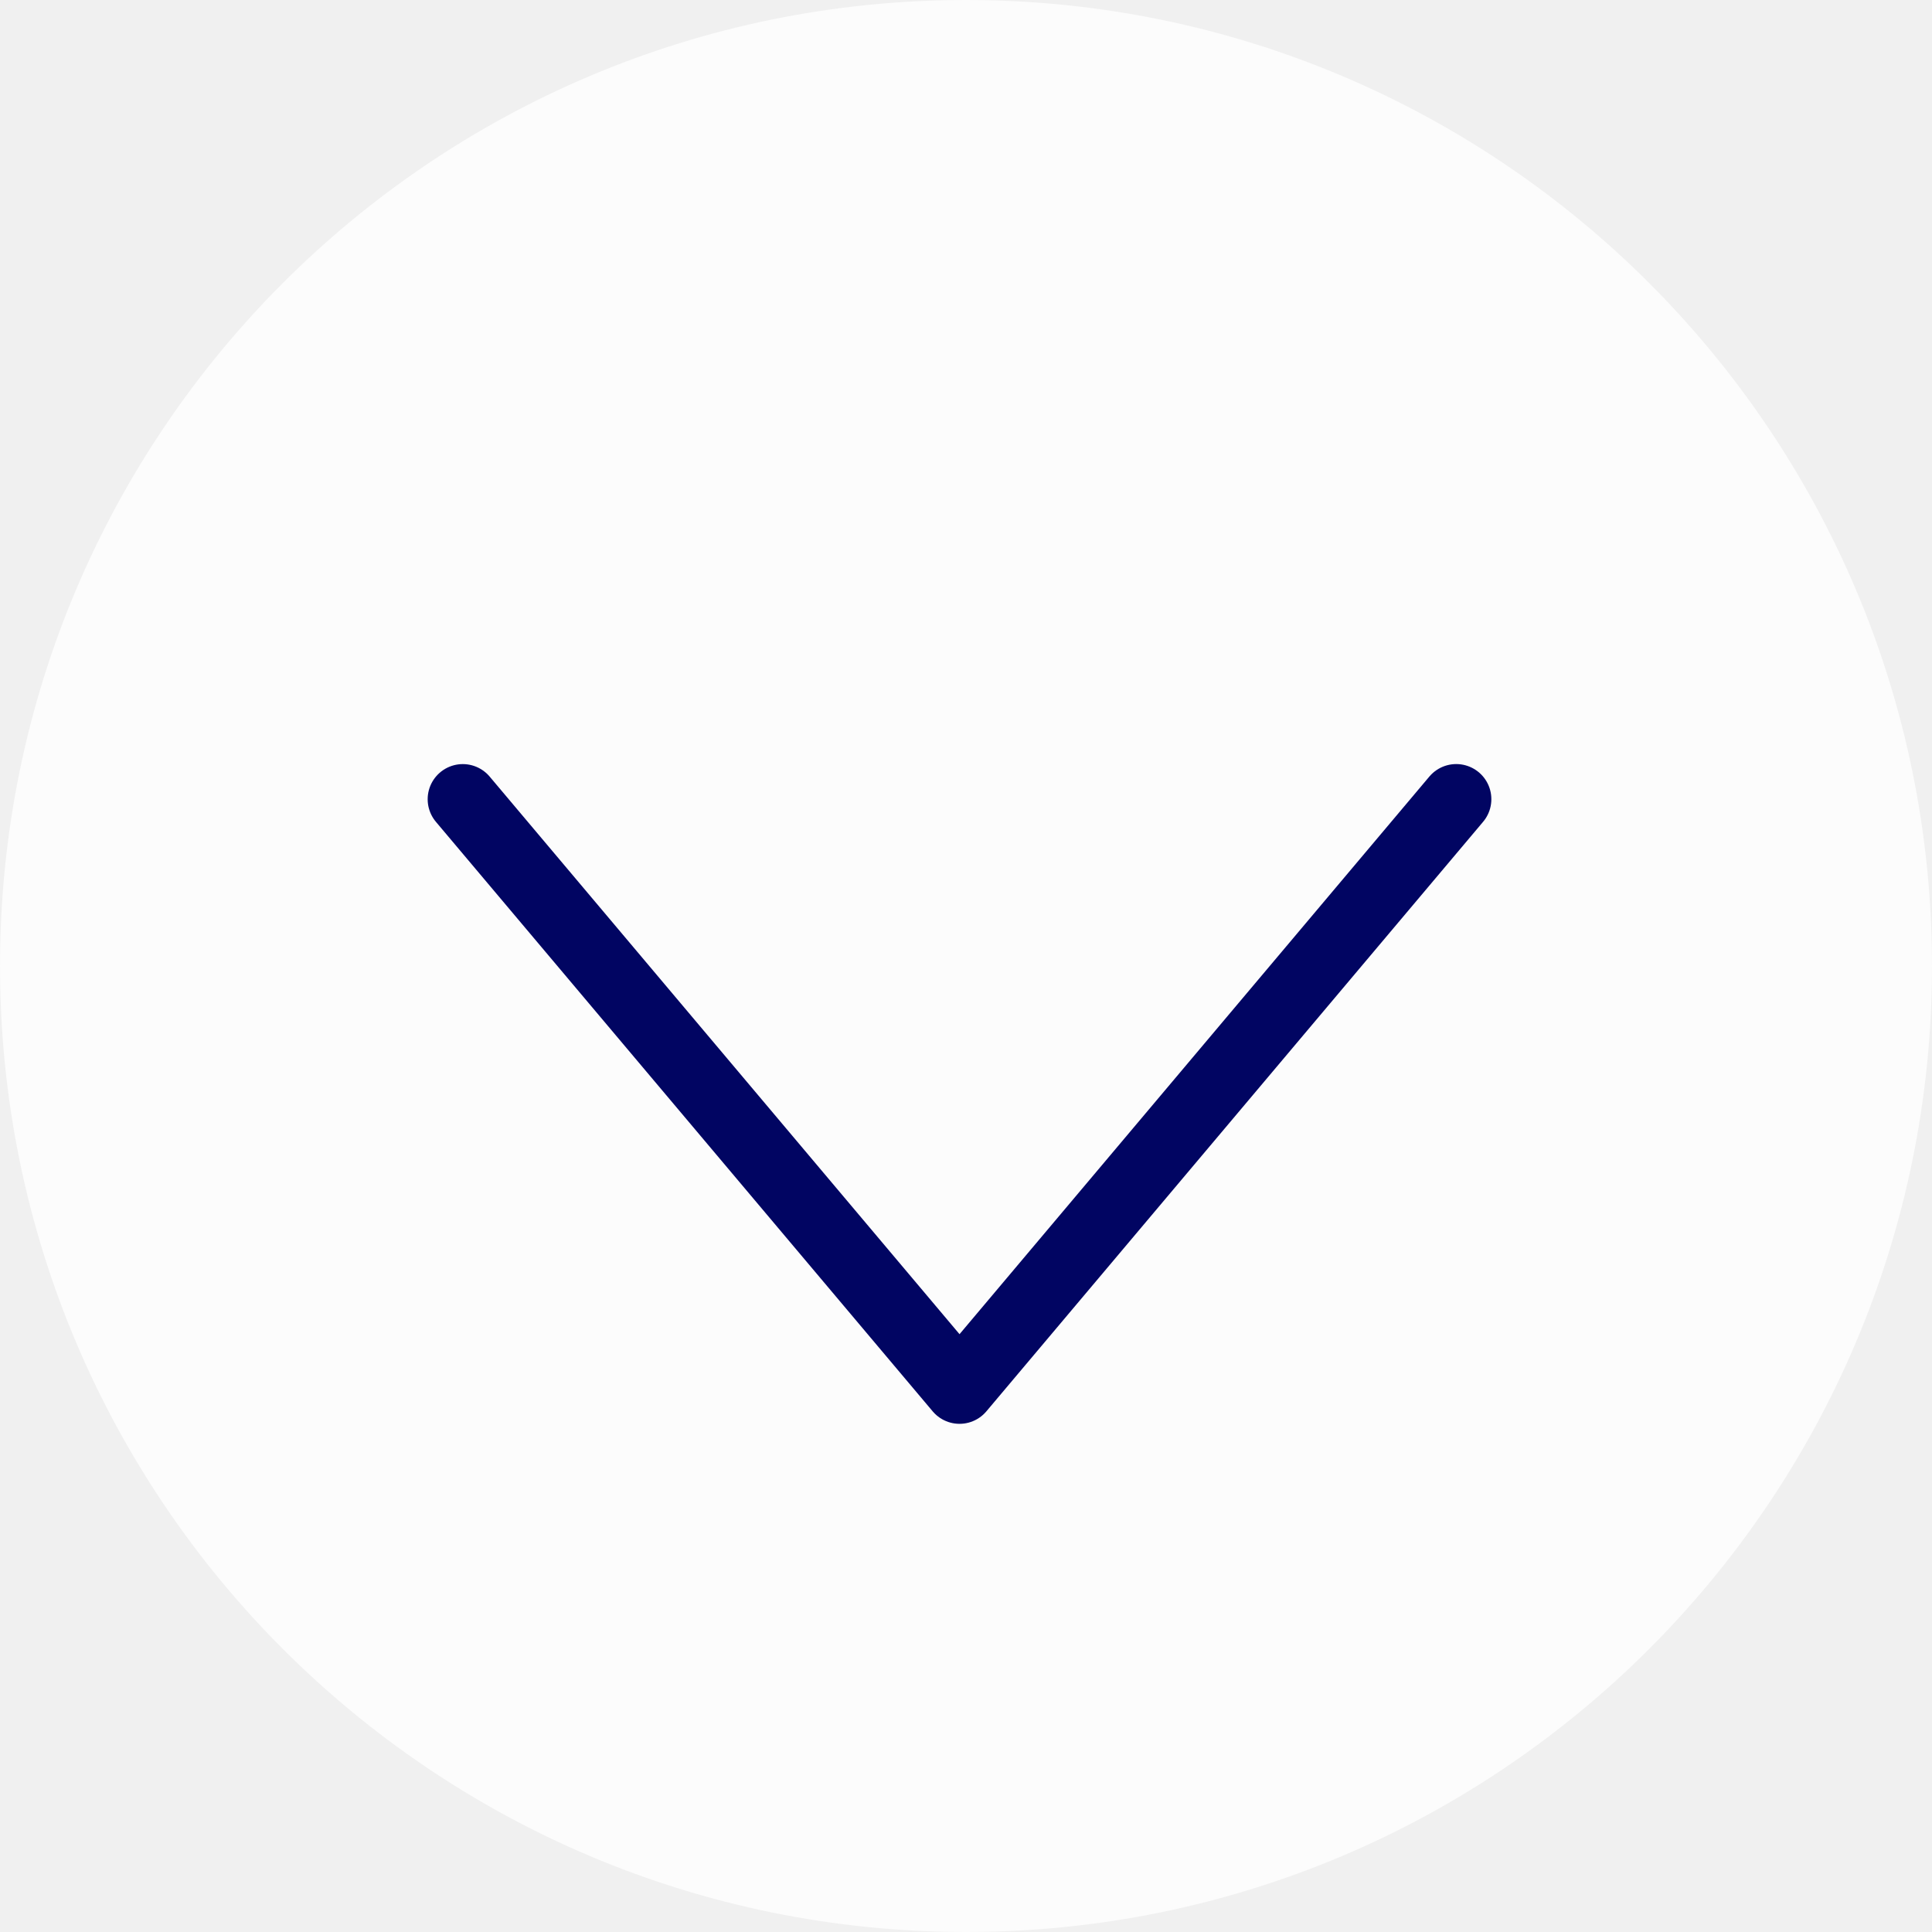
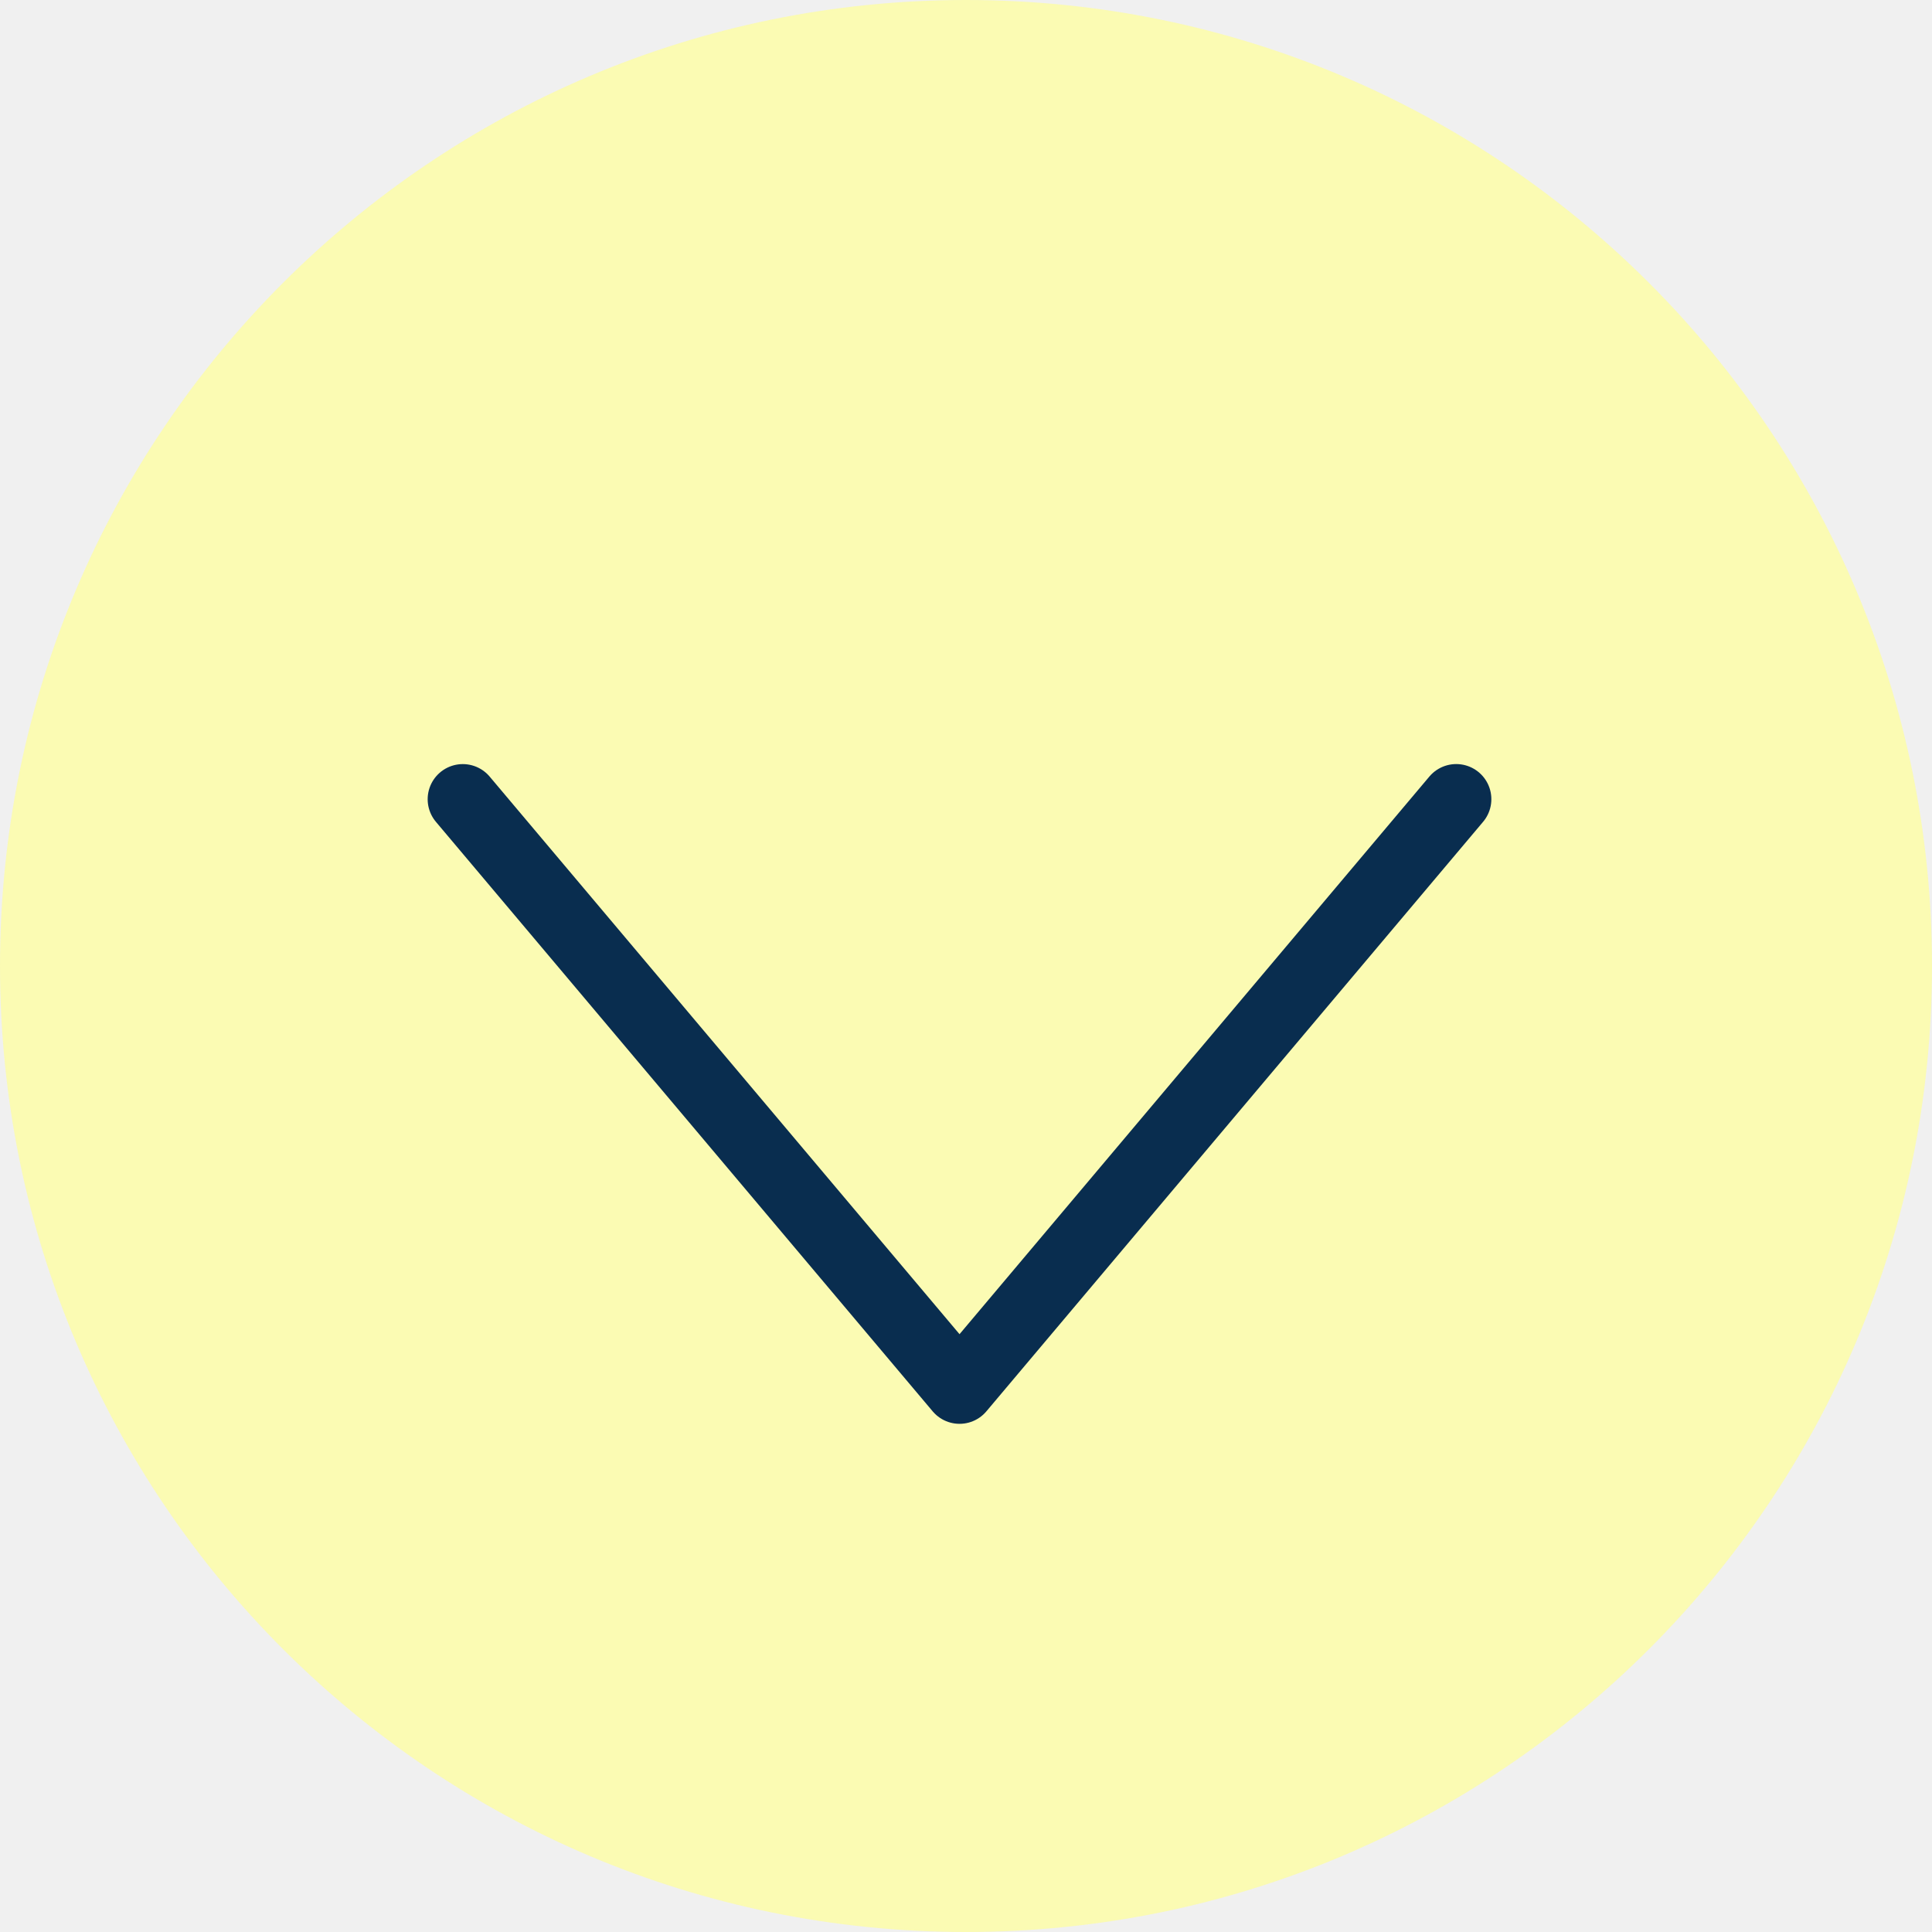
<svg xmlns="http://www.w3.org/2000/svg" width="55" height="55" viewBox="0 0 55 55">
-   <g id="그룹_707" data-name="그룹 707" transform="translate(-930 -772)">
-     <circle id="타원_148" data-name="타원 148" cx="27.5" cy="27.5" r="27.5" transform="translate(930 772)" fill="#fff" opacity="0.772" />
-     <path id="패스_2839" data-name="패스 2839" d="M-13958.21-15865.99l14.141,16.781,7.07-8.391,7.07-8.391" transform="translate(14901.385 16660.742)" fill="none" stroke="#010562" stroke-linecap="round" stroke-linejoin="round" stroke-width="2" />
+   <g id="그룹_1202" data-name="그룹 1202" transform="translate(-930 -772)">
+     <circle id="타원_148" data-name="타원 148" cx="27.5" cy="27.5" r="27.5" transform="translate(930 772)" fill="#ff9" opacity="0.7" />
+     <path id="패스_2839" data-name="패스 2839" d="M-13958.21-15865.99l14.141,16.781,7.07-8.391,7.07-8.391" transform="translate(14901.385 16660.742)" fill="none" stroke="#092d4f" stroke-linecap="round" stroke-linejoin="round" stroke-width="2" />
  </g>
</svg>
